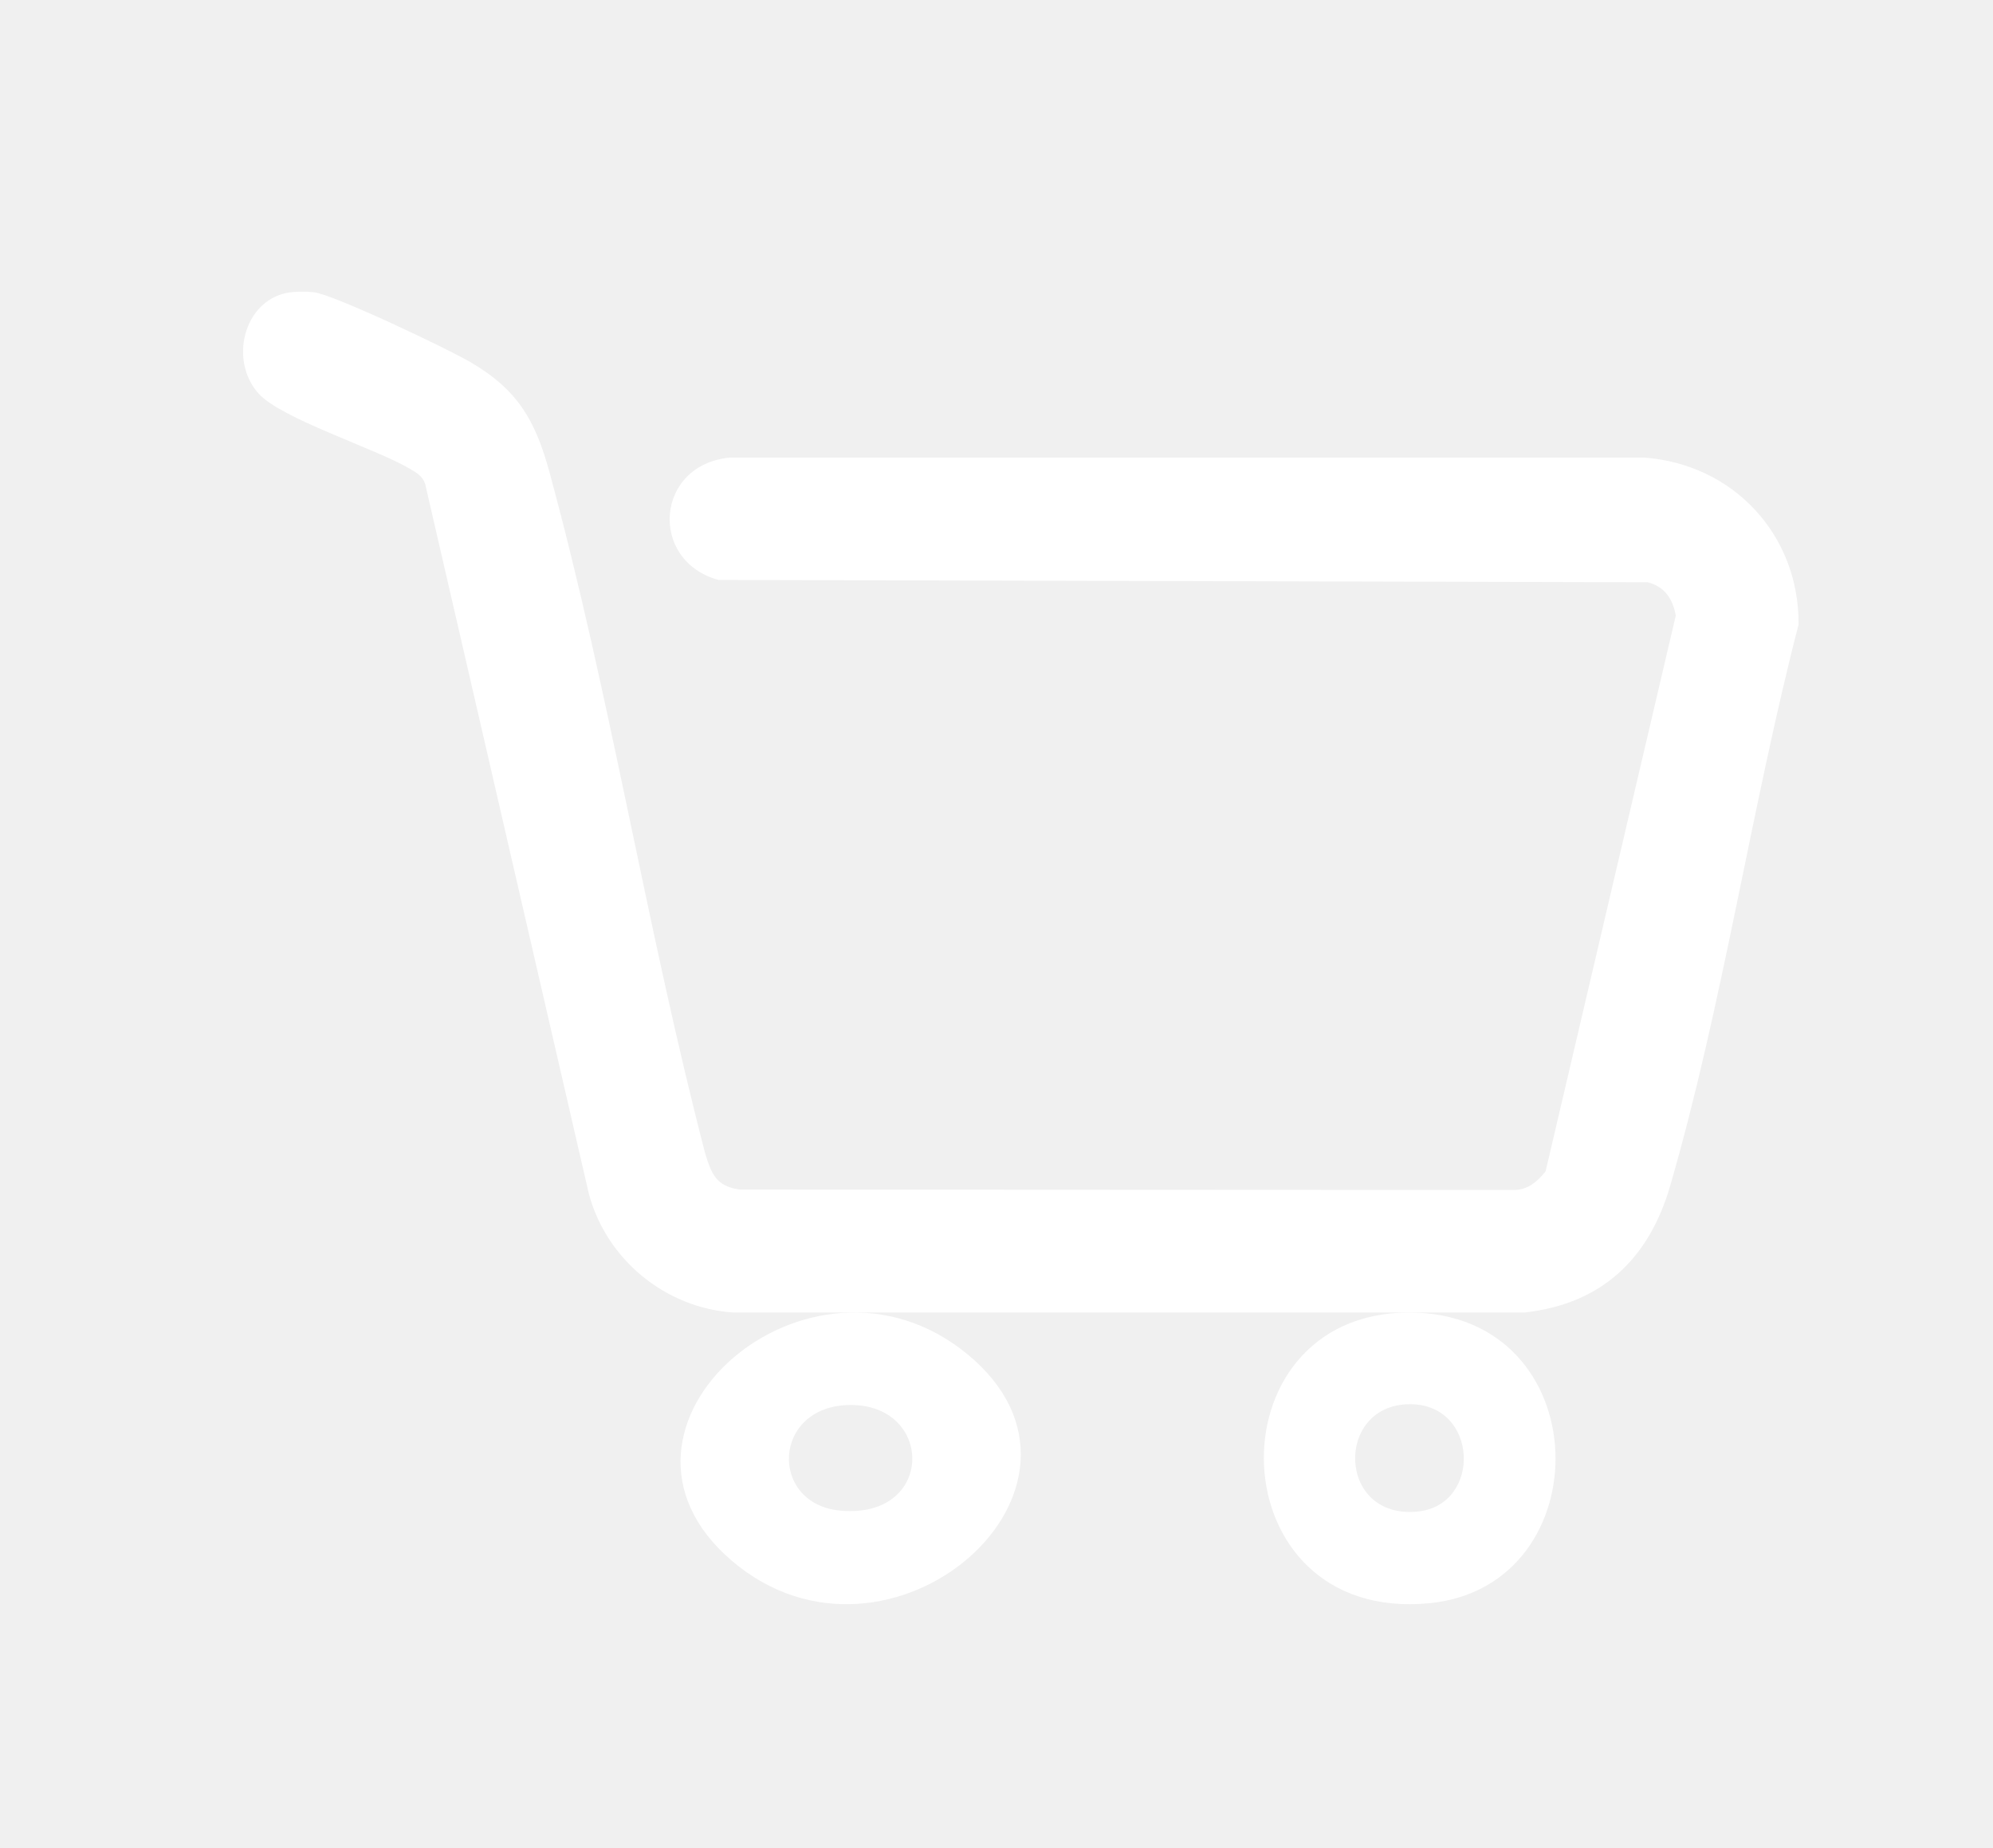
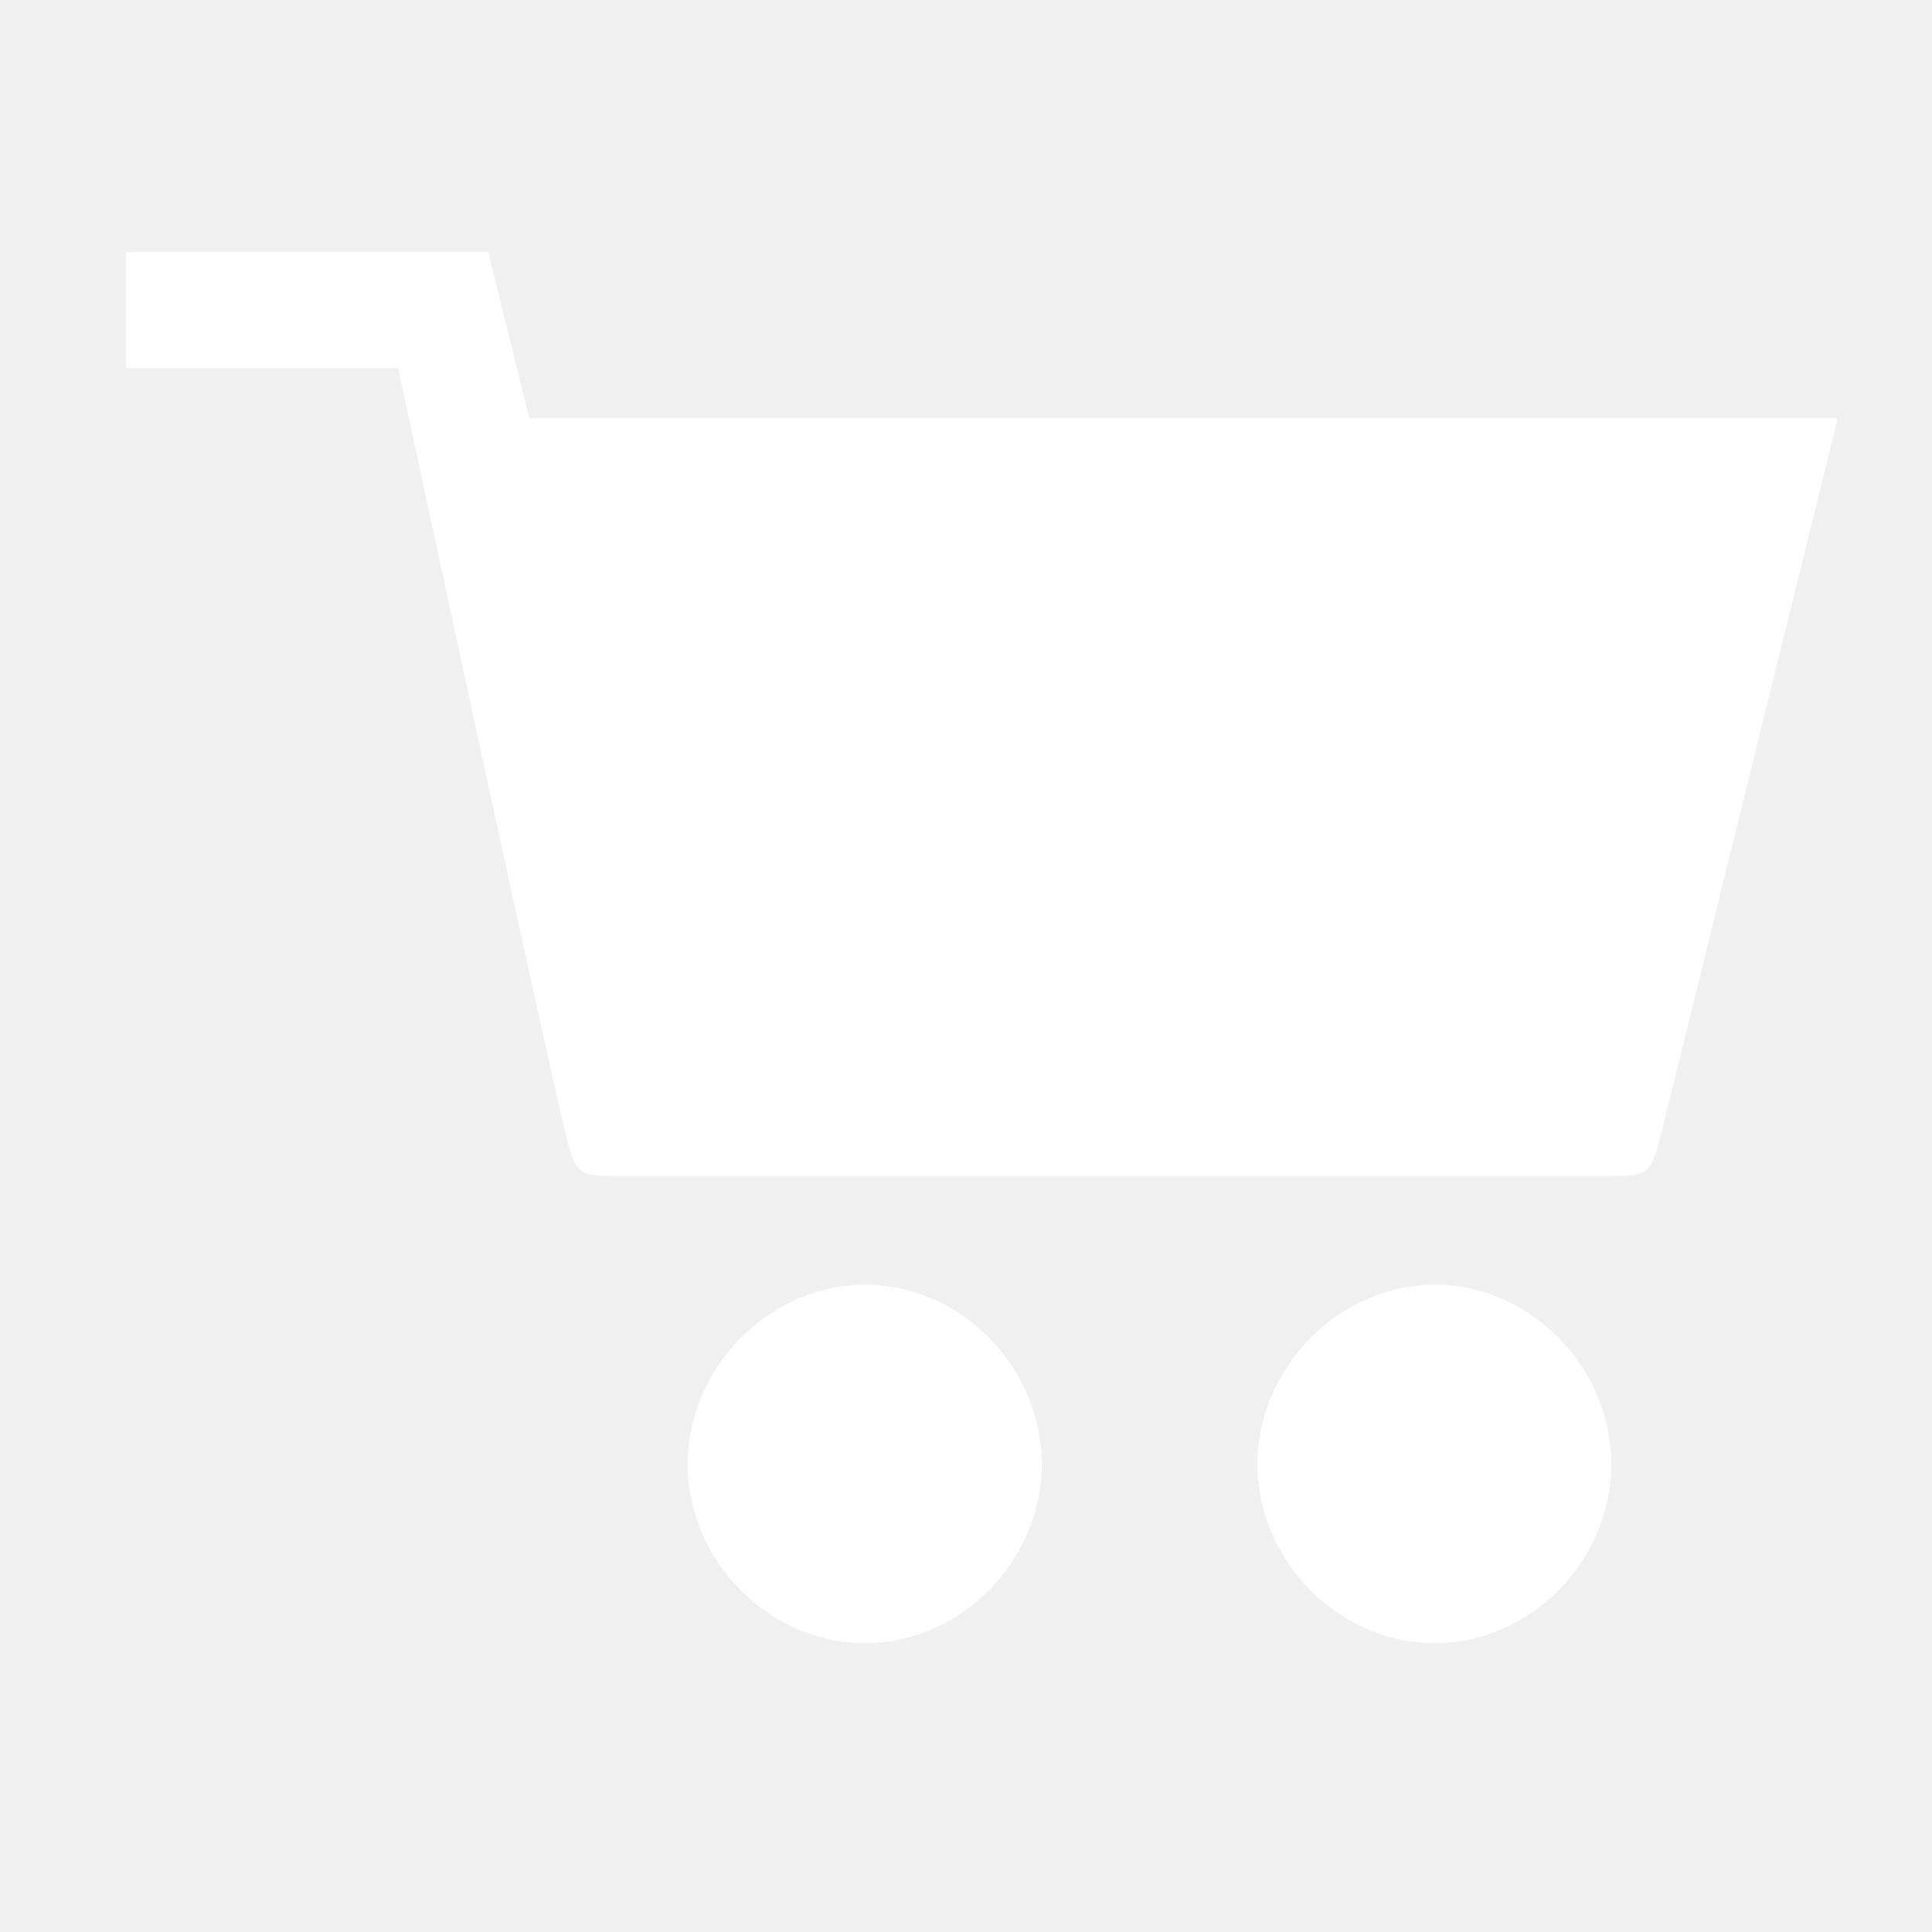
- <svg xmlns="http://www.w3.org/2000/svg" xmlns:xlink="http://www.w3.org/1999/xlink" width="41px" height="38px" viewBox="0 0 41 38" version="1.1">
-   <defs>
-     <path d="M0,0 L41,0 L41,38 L0,38 L0,0 Z" id="path-1" />
-   </defs>
-   <g id="Frame-Copy" stroke="none" fill="none" xlink:href="#path-1" fill-rule="evenodd" stroke-width="1">
-     <g id="Grupo-Copy" transform="translate(5, 6)" fill="#FFFFFF">
-       <path d="M0.899,0.025 C1.05,-0.005 1.298,-0.006 1.453,0.011 C1.862,0.056 4.219,1.18 4.679,1.45 C5.66,2.025 6.016,2.655 6.308,3.729 C7.553,8.307 8.31,13.131 9.509,17.734 C9.639,18.152 9.735,18.405 10.222,18.471 L26.107,18.479 C26.416,18.489 26.615,18.321 26.796,18.096 L29.474,6.664 C29.413,6.322 29.248,6.069 28.899,5.978 L9.78,5.93 C8.336,5.532 8.478,3.552 10.024,3.412 L28.819,3.412 C30.658,3.547 32.014,5.001 32,6.847 C31.027,10.615 30.438,14.67 29.36,18.39 C28.925,19.893 27.952,20.825 26.359,21 L10.088,21 C8.686,20.907 7.473,19.907 7.113,18.553 L3.747,3.957 C3.691,3.791 3.571,3.724 3.431,3.642 C2.708,3.219 0.78,2.612 0.316,2.092 C-0.286,1.416 0.008,0.207 0.899,0.025" id="Fill-1" />
-       <path d="M23.984,22.886 C22.455,22.91 22.507,25.261 24.164,25.094 C25.493,24.96 25.422,22.864 23.984,22.886 M23.985,21 C27.89,20.997 27.973,26.635 24.402,26.98 C20.025,27.403 19.856,21.003 23.985,21" id="Fill-3" />
-       <path d="M12.502,22.902 C10.878,22.903 10.806,24.947 12.298,25.076 C14.228,25.244 14.217,22.901 12.502,22.902 M10.05,26.102 C6.861,23.37 11.651,19.183 14.902,21.858 C18.21,24.579 13.291,28.878 10.05,26.102" id="Fill-5" />
+ <svg xmlns="http://www.w3.org/2000/svg" width="46px" height="46px" viewBox="0 0 46 46" version="1.1">
+   <g id="Artboard-Copy-4" stroke="none" stroke-width="1" fill="none" fill-rule="evenodd">
+     <g id="Group" transform="translate(3, 6)" fill="#FFFFFF">
+       <path d="M26.939,28.887 C26.93,27.779 27.389,26.675 28.196,25.859 C28.997,25.049 30.077,24.586 31.163,24.586 C31.173,24.586 31.183,24.586 31.193,24.587 C33.458,24.604 35.368,26.564 35.364,28.868 C35.36,31.17 33.439,33.119 31.168,33.124 L31.16,33.124 C28.887,33.124 26.955,31.186 26.939,28.887 L26.939,28.887 Z" id="Path" />
+       <path d="M13.373,28.874 C13.368,27.767 13.829,26.666 14.638,25.852 C15.439,25.047 16.517,24.587 17.602,24.587 C17.615,24.587 17.628,24.587 17.641,24.587 C19.907,24.61 21.814,26.576 21.804,28.881 C21.795,31.181 19.866,33.124 17.593,33.124 L17.591,33.124 C15.315,33.123 13.383,31.177 13.373,28.874 L13.373,28.874 Z" id="Path" />
+       <path d="M6.477,2.765 L0,2.765 L0,0 L8.627,0 L9.601,3.956 L40.747,3.956 C40.737,4.02 40.727,4.082 40.712,4.139 C40.456,5.18 40.199,6.221 39.941,7.262 C39.769,7.96 39.596,8.658 39.423,9.356 C39.362,9.605 39.3,9.853 39.239,10.101 C39.161,10.413 39.083,10.725 39.006,11.037 L36.571,20.927 L36.56,20.971 C36.548,21.015 36.537,21.06 36.525,21.104 C36.298,21.95 36.232,22 35.352,22 C27.469,22 19.585,22 11.701,22 C10.764,22 10.706,21.955 10.477,21.032 C10.165,19.778 8.831,13.689 6.477,2.765 Z" id="Path" />
    </g>
  </g>
</svg>
